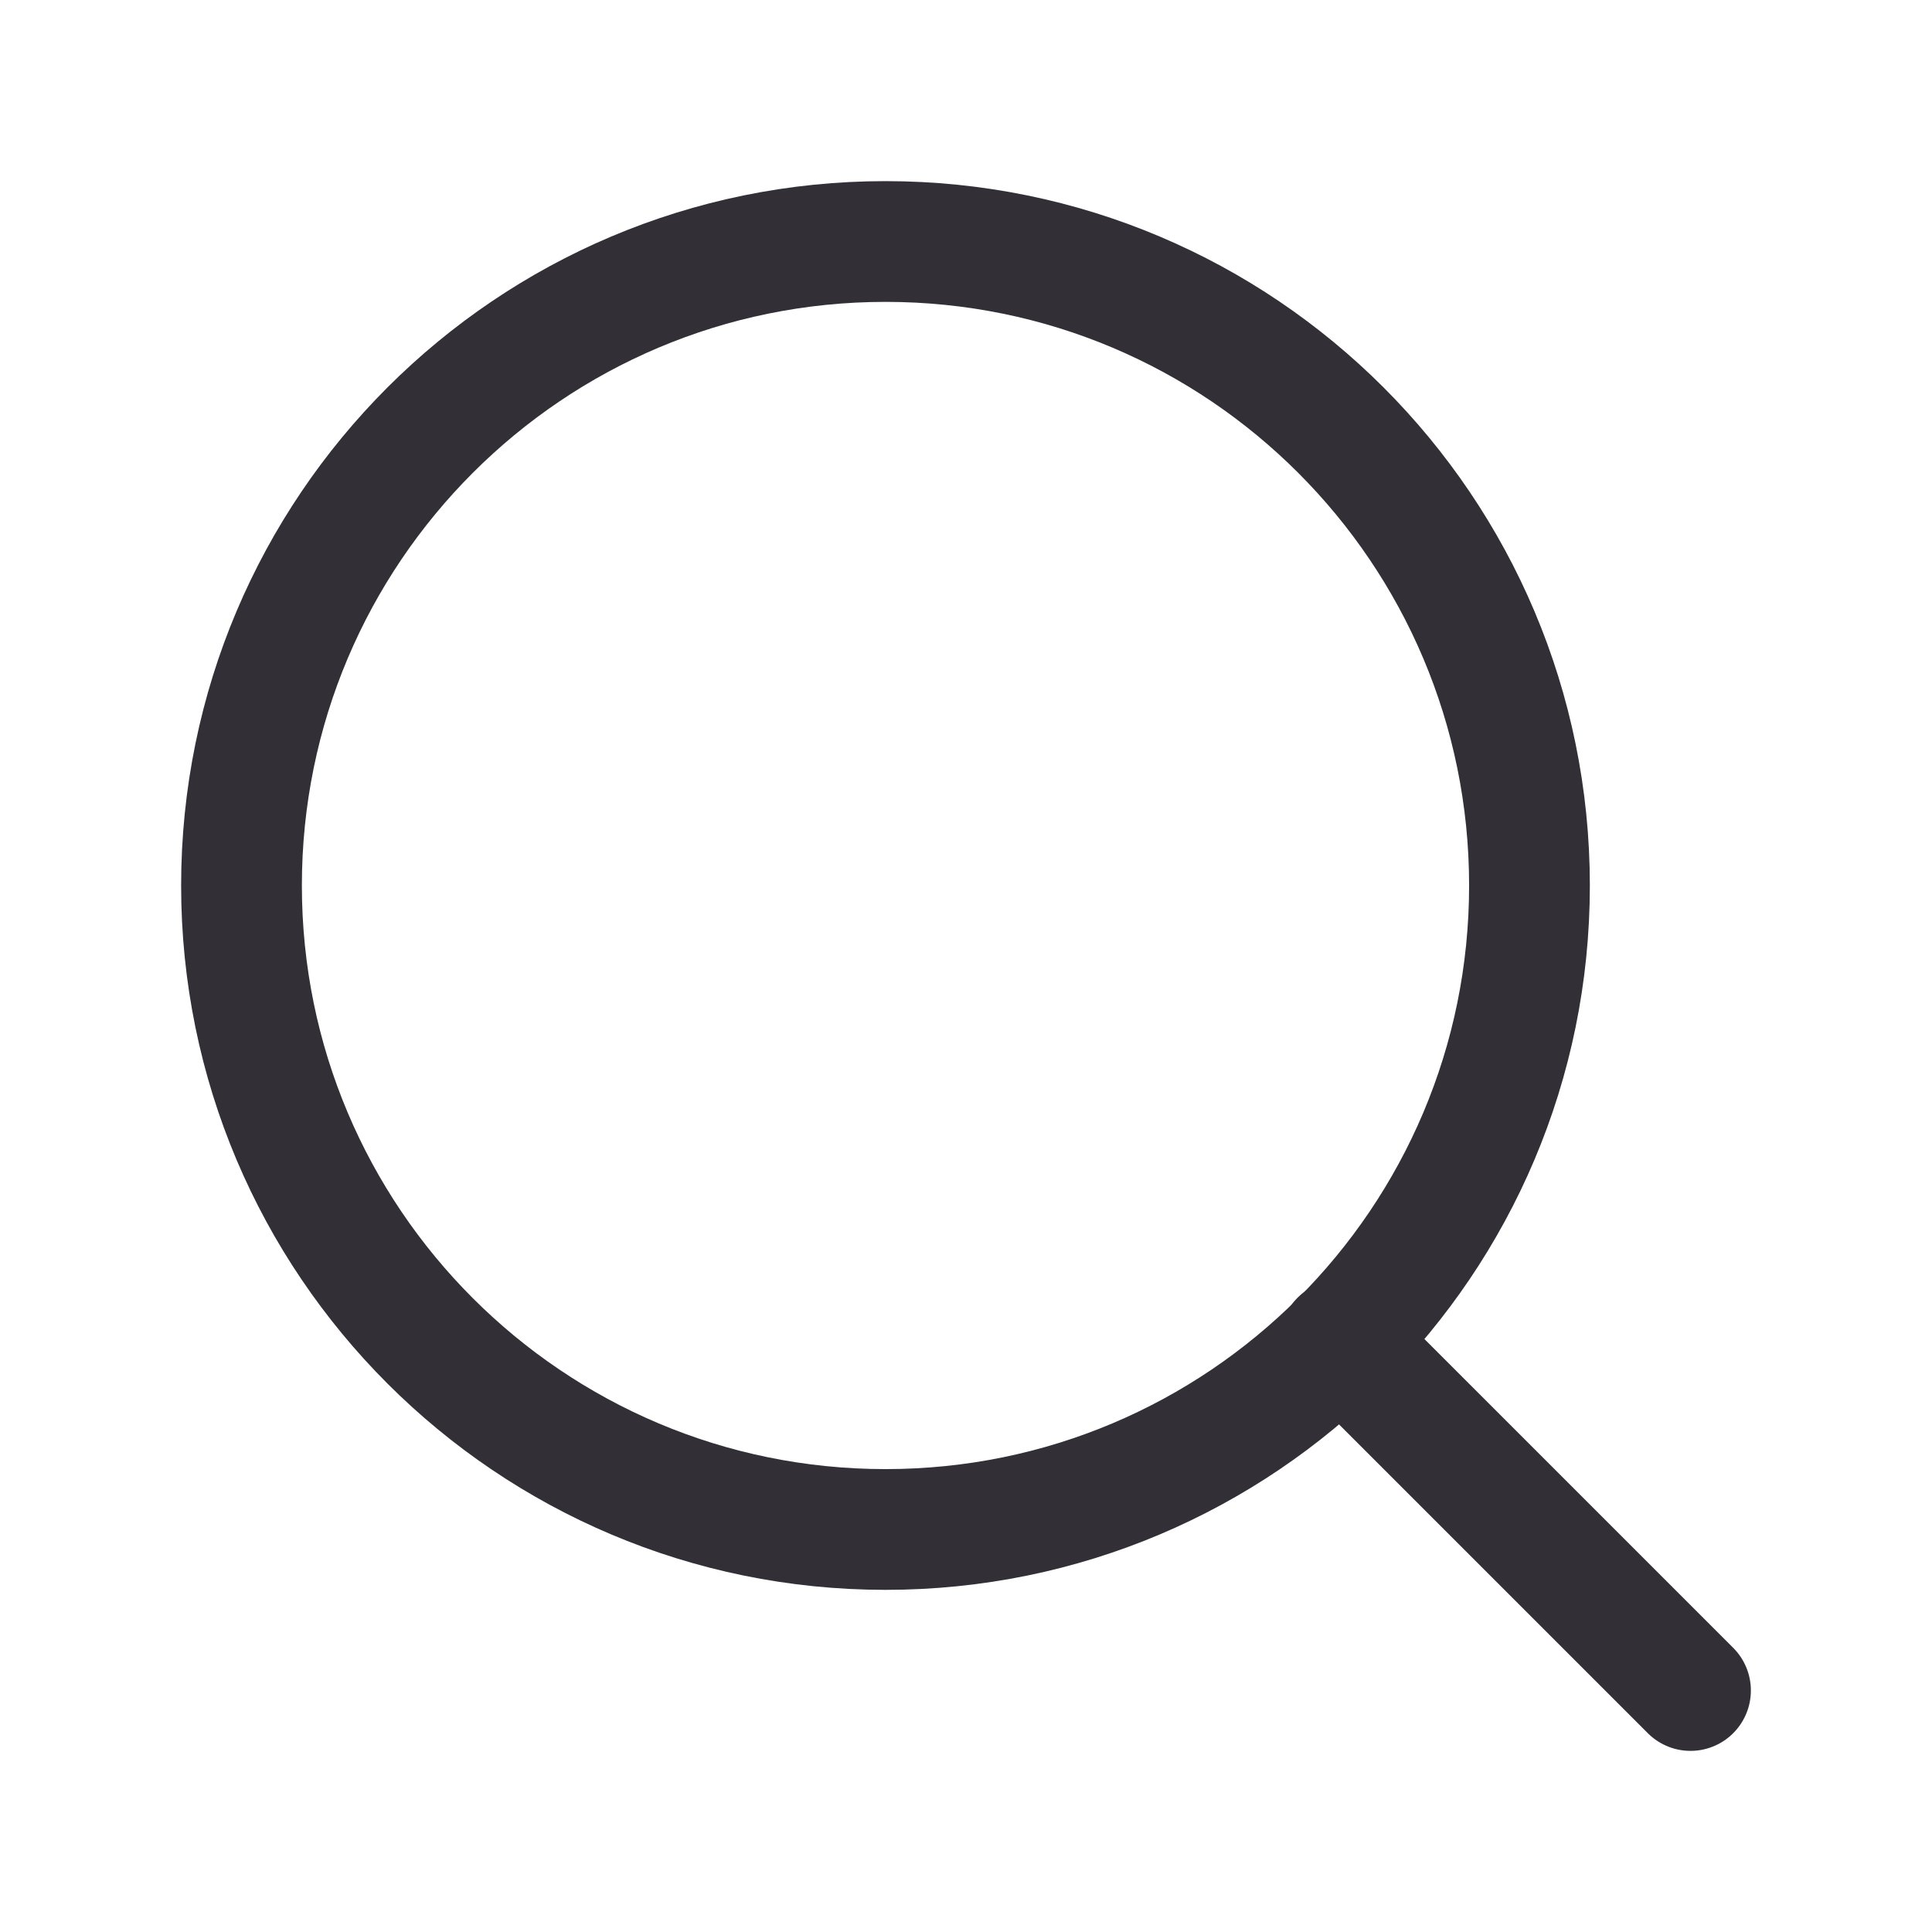
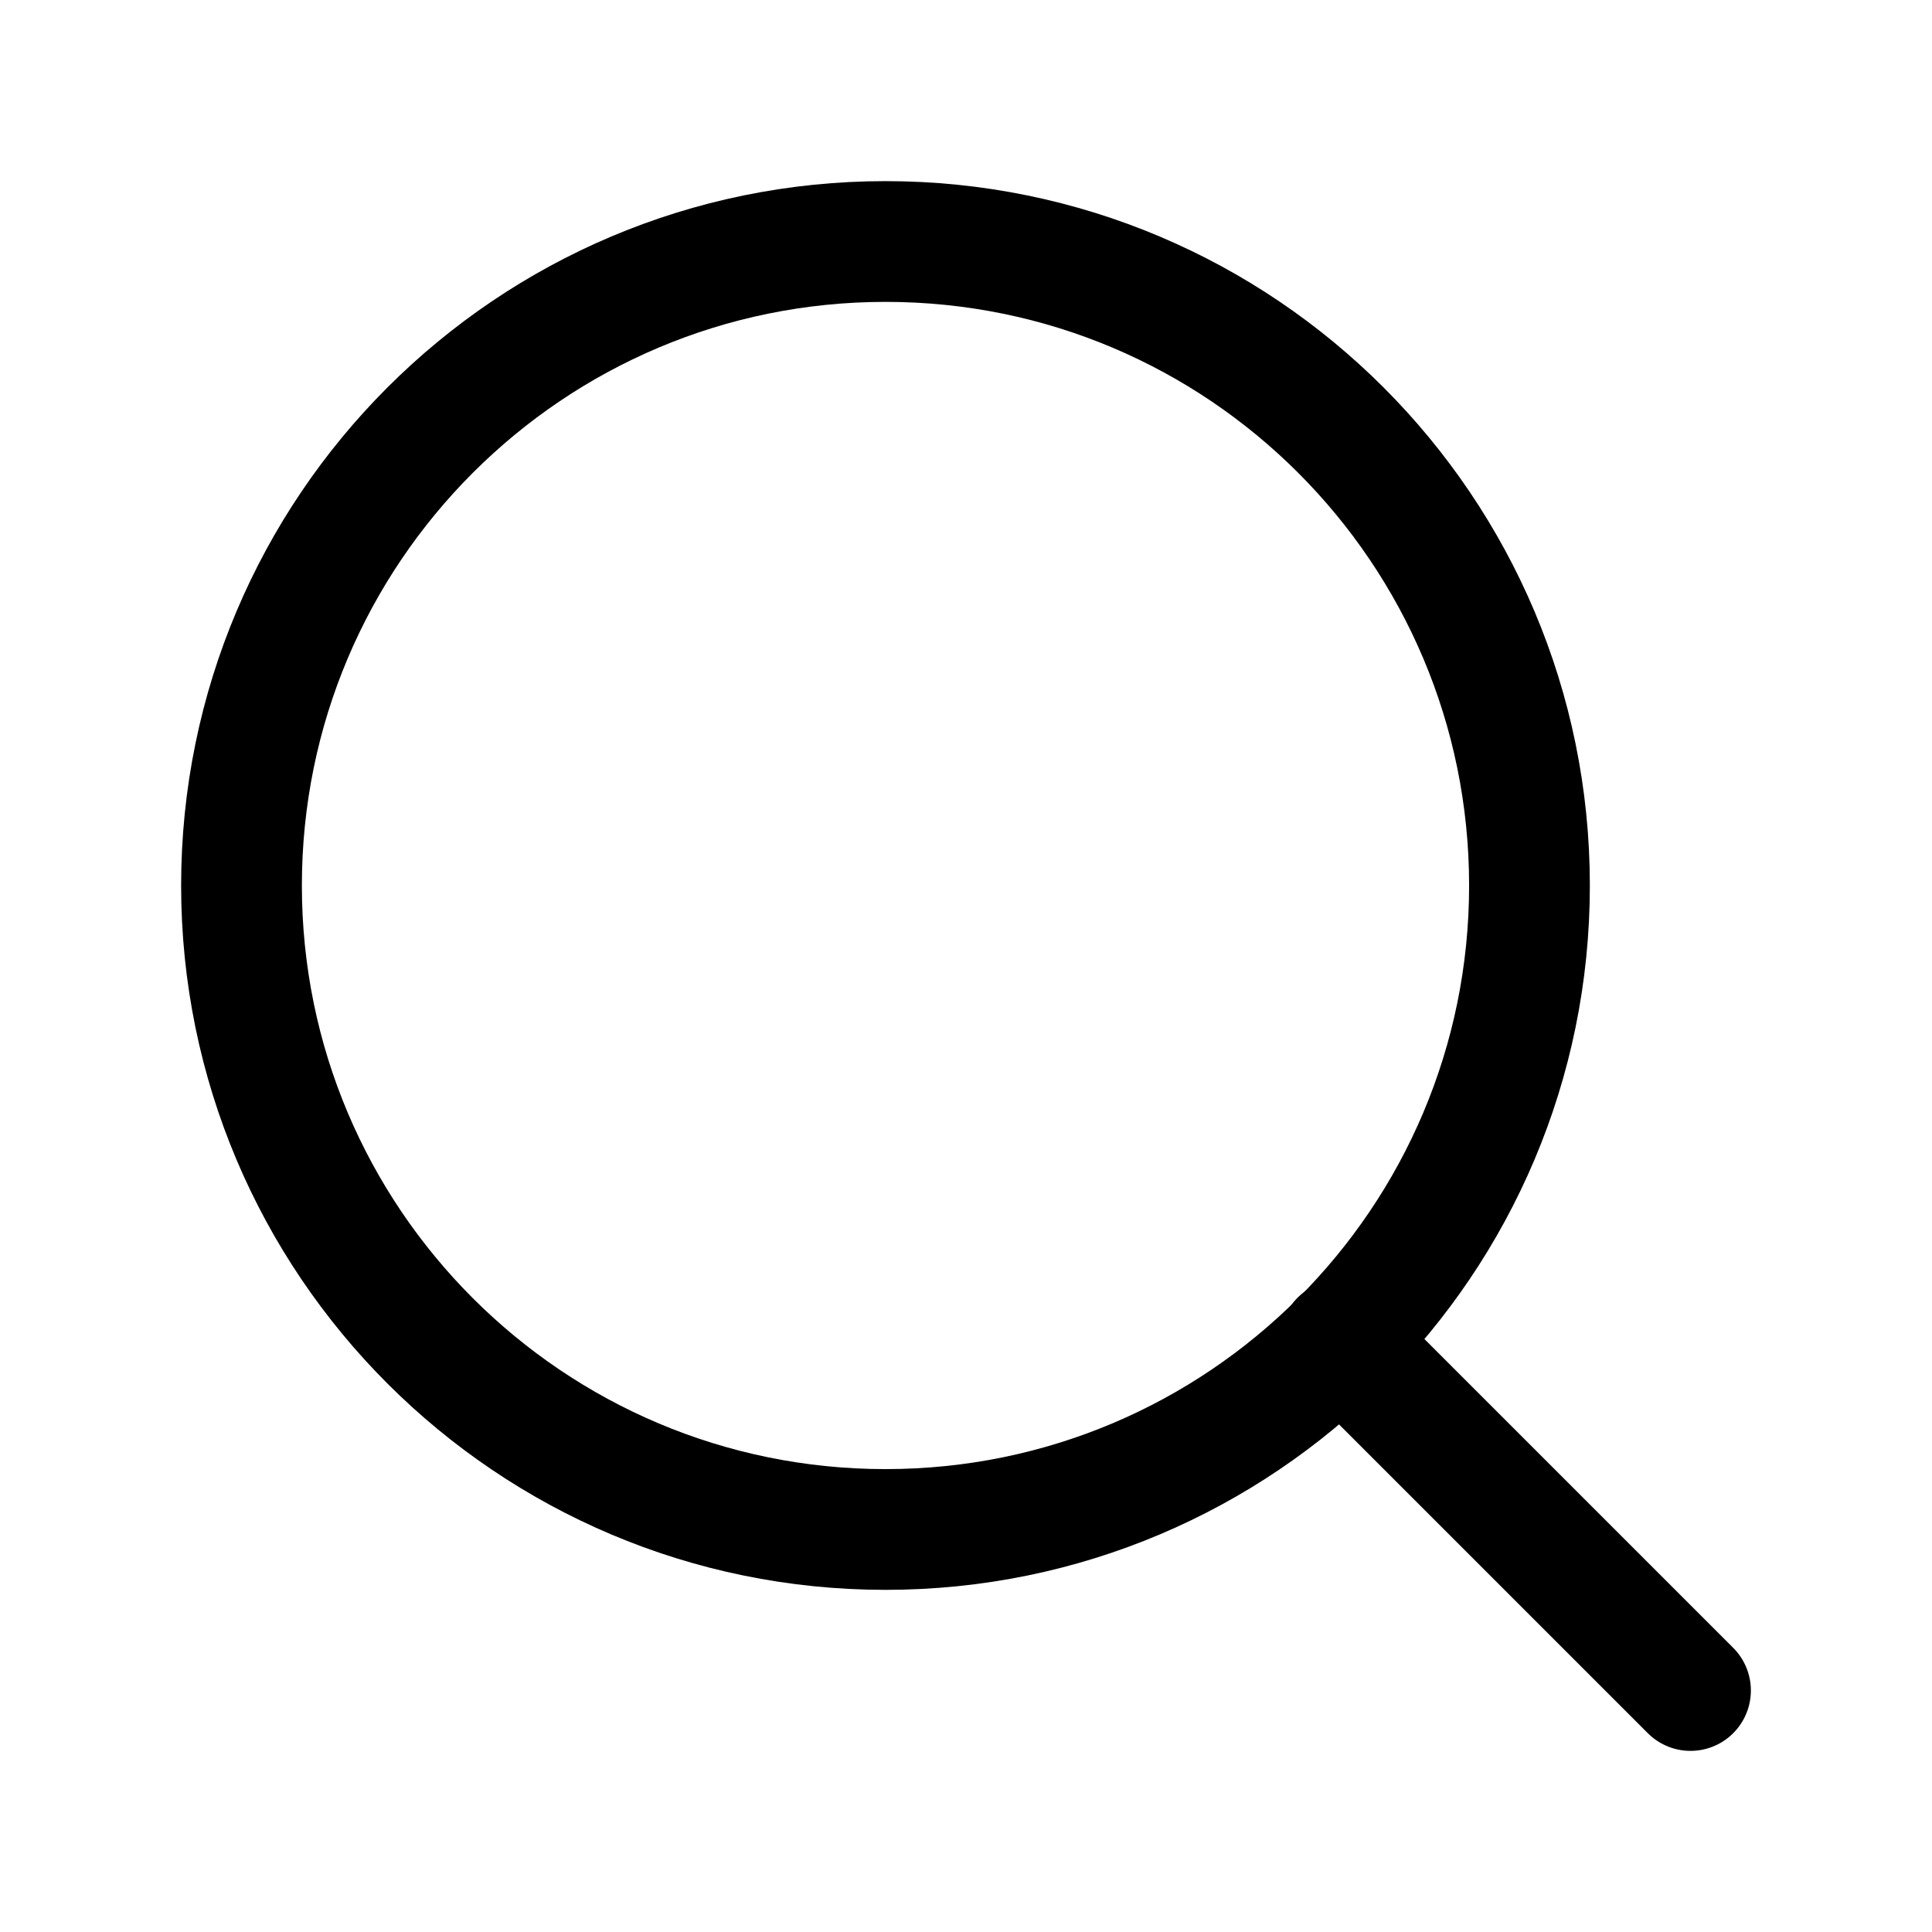
<svg xmlns="http://www.w3.org/2000/svg" width="32" height="32" viewBox="0 0 32 32" fill="none">
-   <path d="M14.667 25.333C20.558 25.333 25.333 20.558 25.333 14.667C25.333 8.776 20.558 4 14.667 4C8.776 4 4 8.776 4 14.667C4 20.558 8.776 25.333 14.667 25.333Z" stroke="#323036" stroke-width="2" stroke-linecap="round" stroke-linejoin="round" />
-   <path d="M28 28L22.2 22.2" stroke="#323036" stroke-width="2" stroke-linecap="round" stroke-linejoin="round" />
+   <path d="M14.667 25.333C20.558 25.333 25.333 20.558 25.333 14.667C25.333 8.776 20.558 4 14.667 4C8.776 4 4 8.776 4 14.667C4 20.558 8.776 25.333 14.667 25.333Z" stroke="currentColor" stroke-width="2" stroke-linecap="round" stroke-linejoin="round" />
+   <path d="M28 28L22.2 22.2" stroke="currentColor" stroke-width="2" stroke-linecap="round" stroke-linejoin="round" />
</svg>
